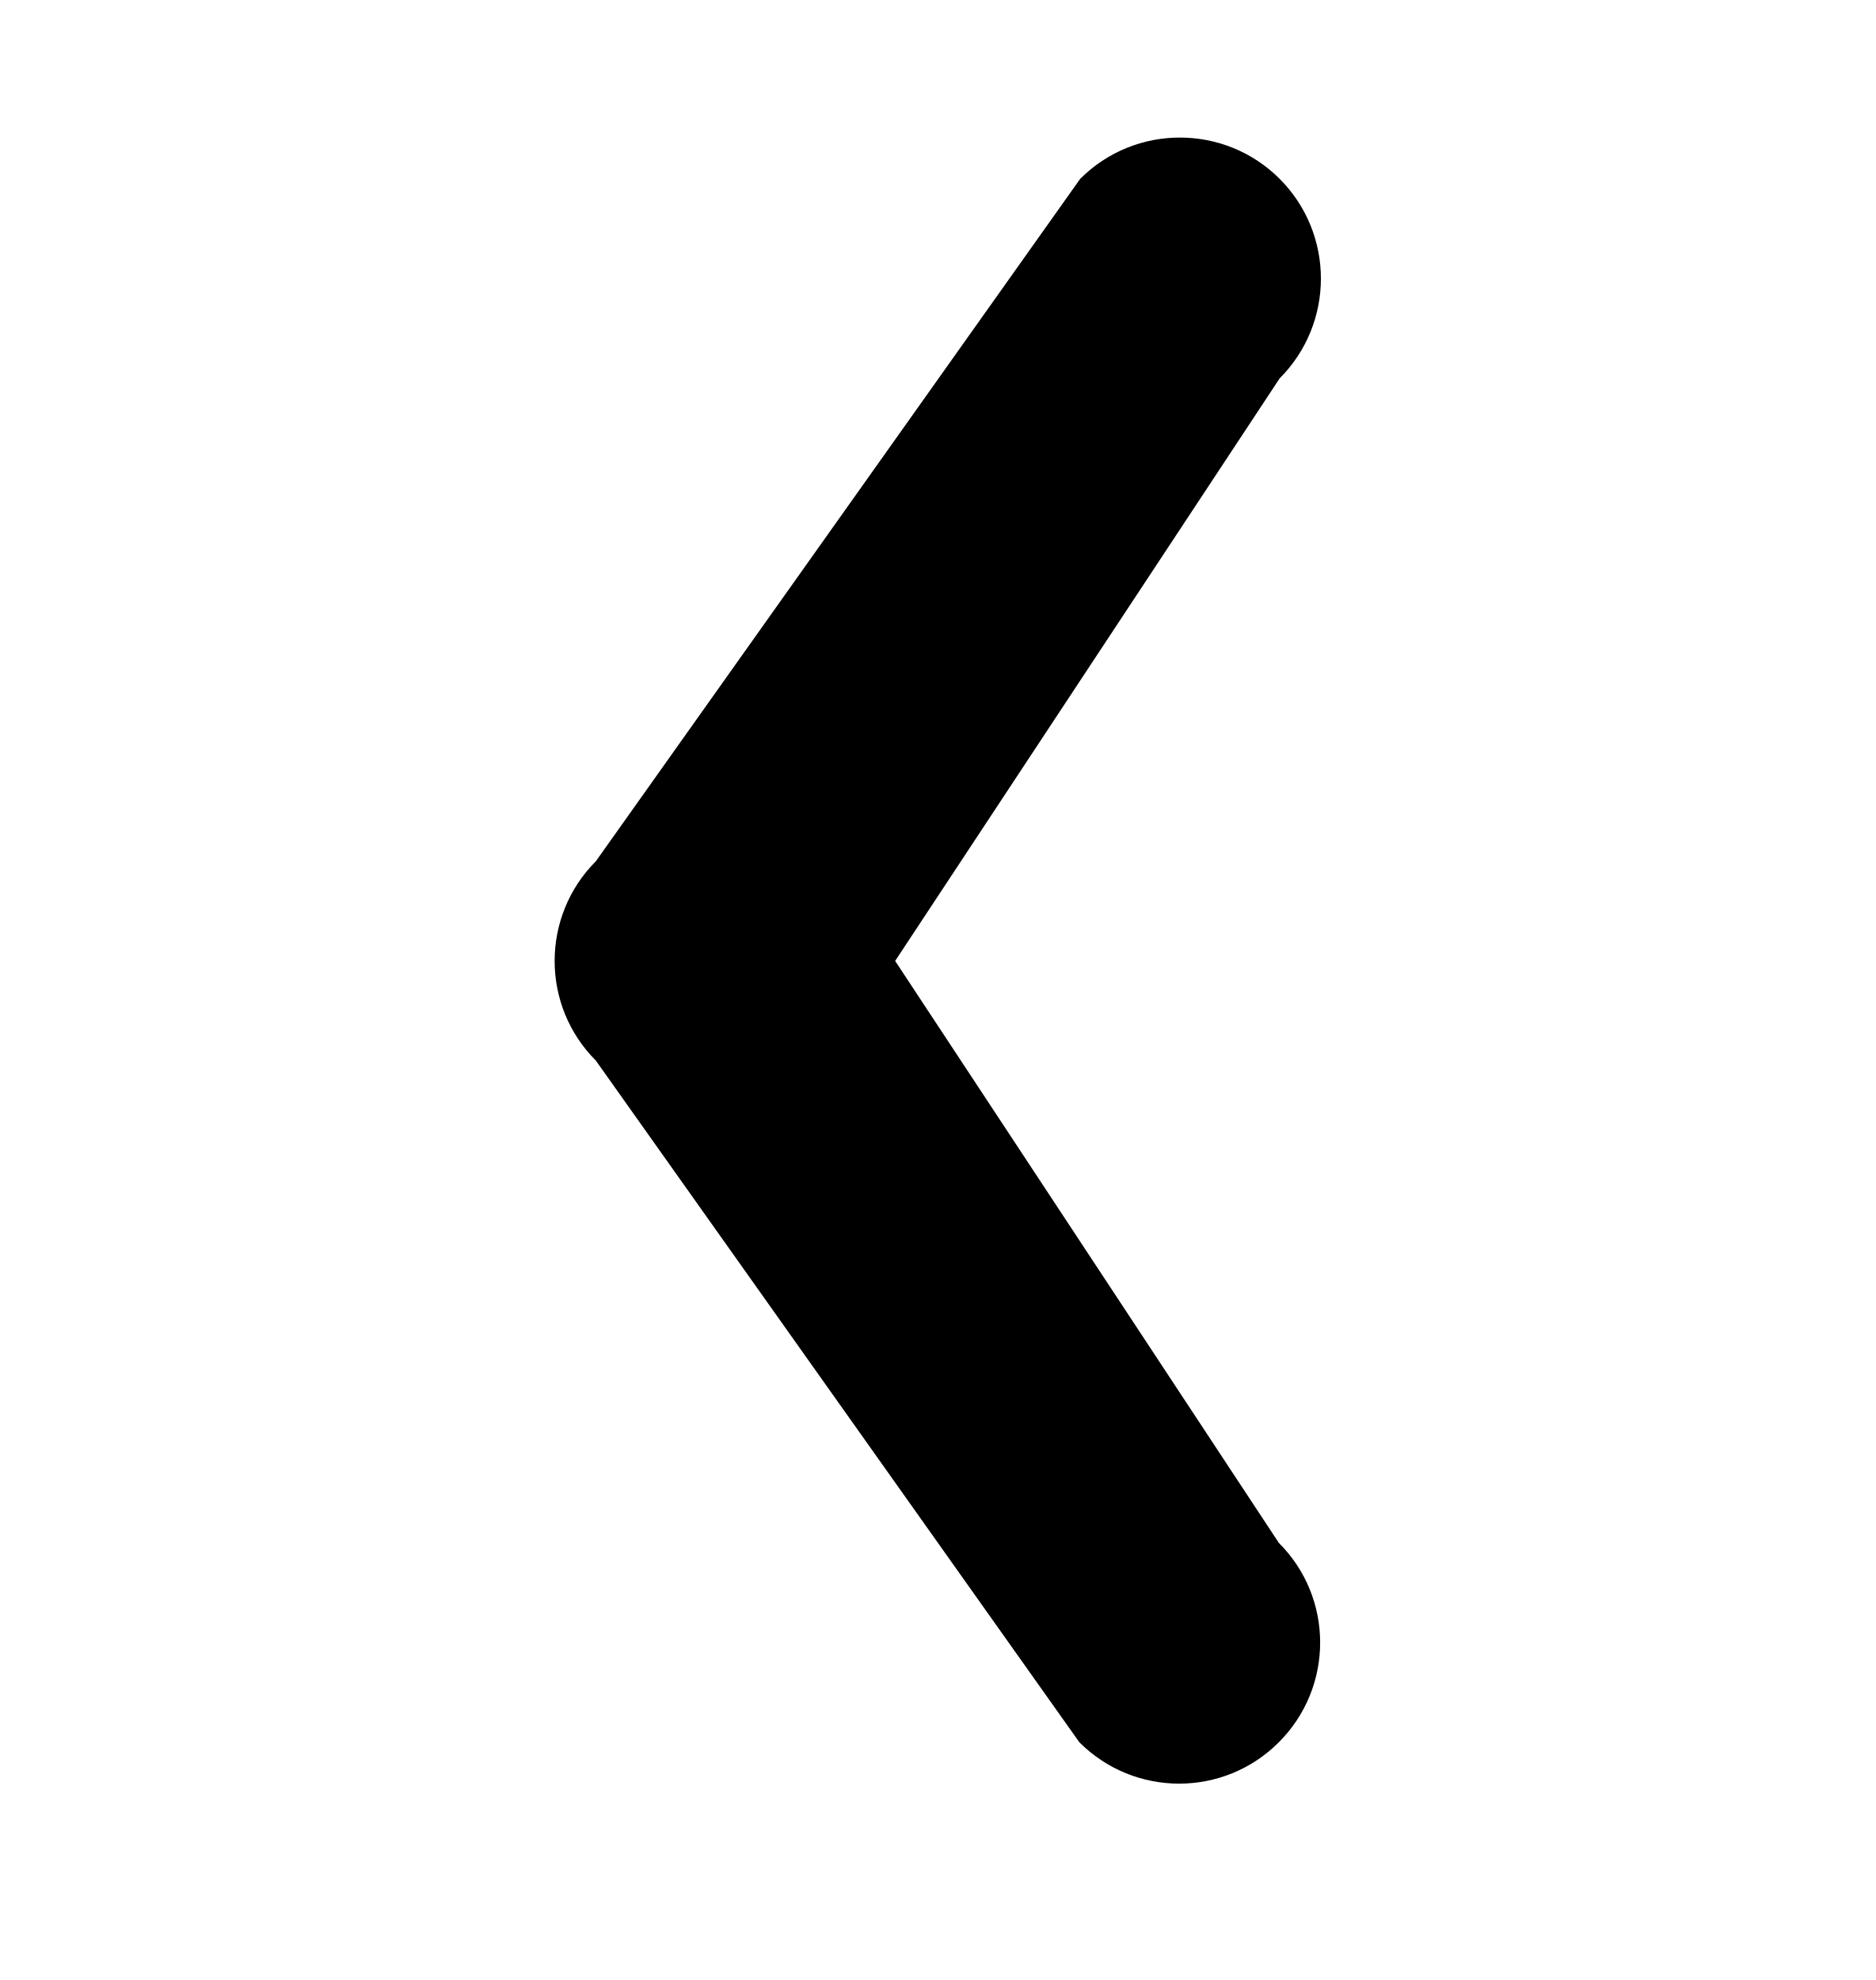
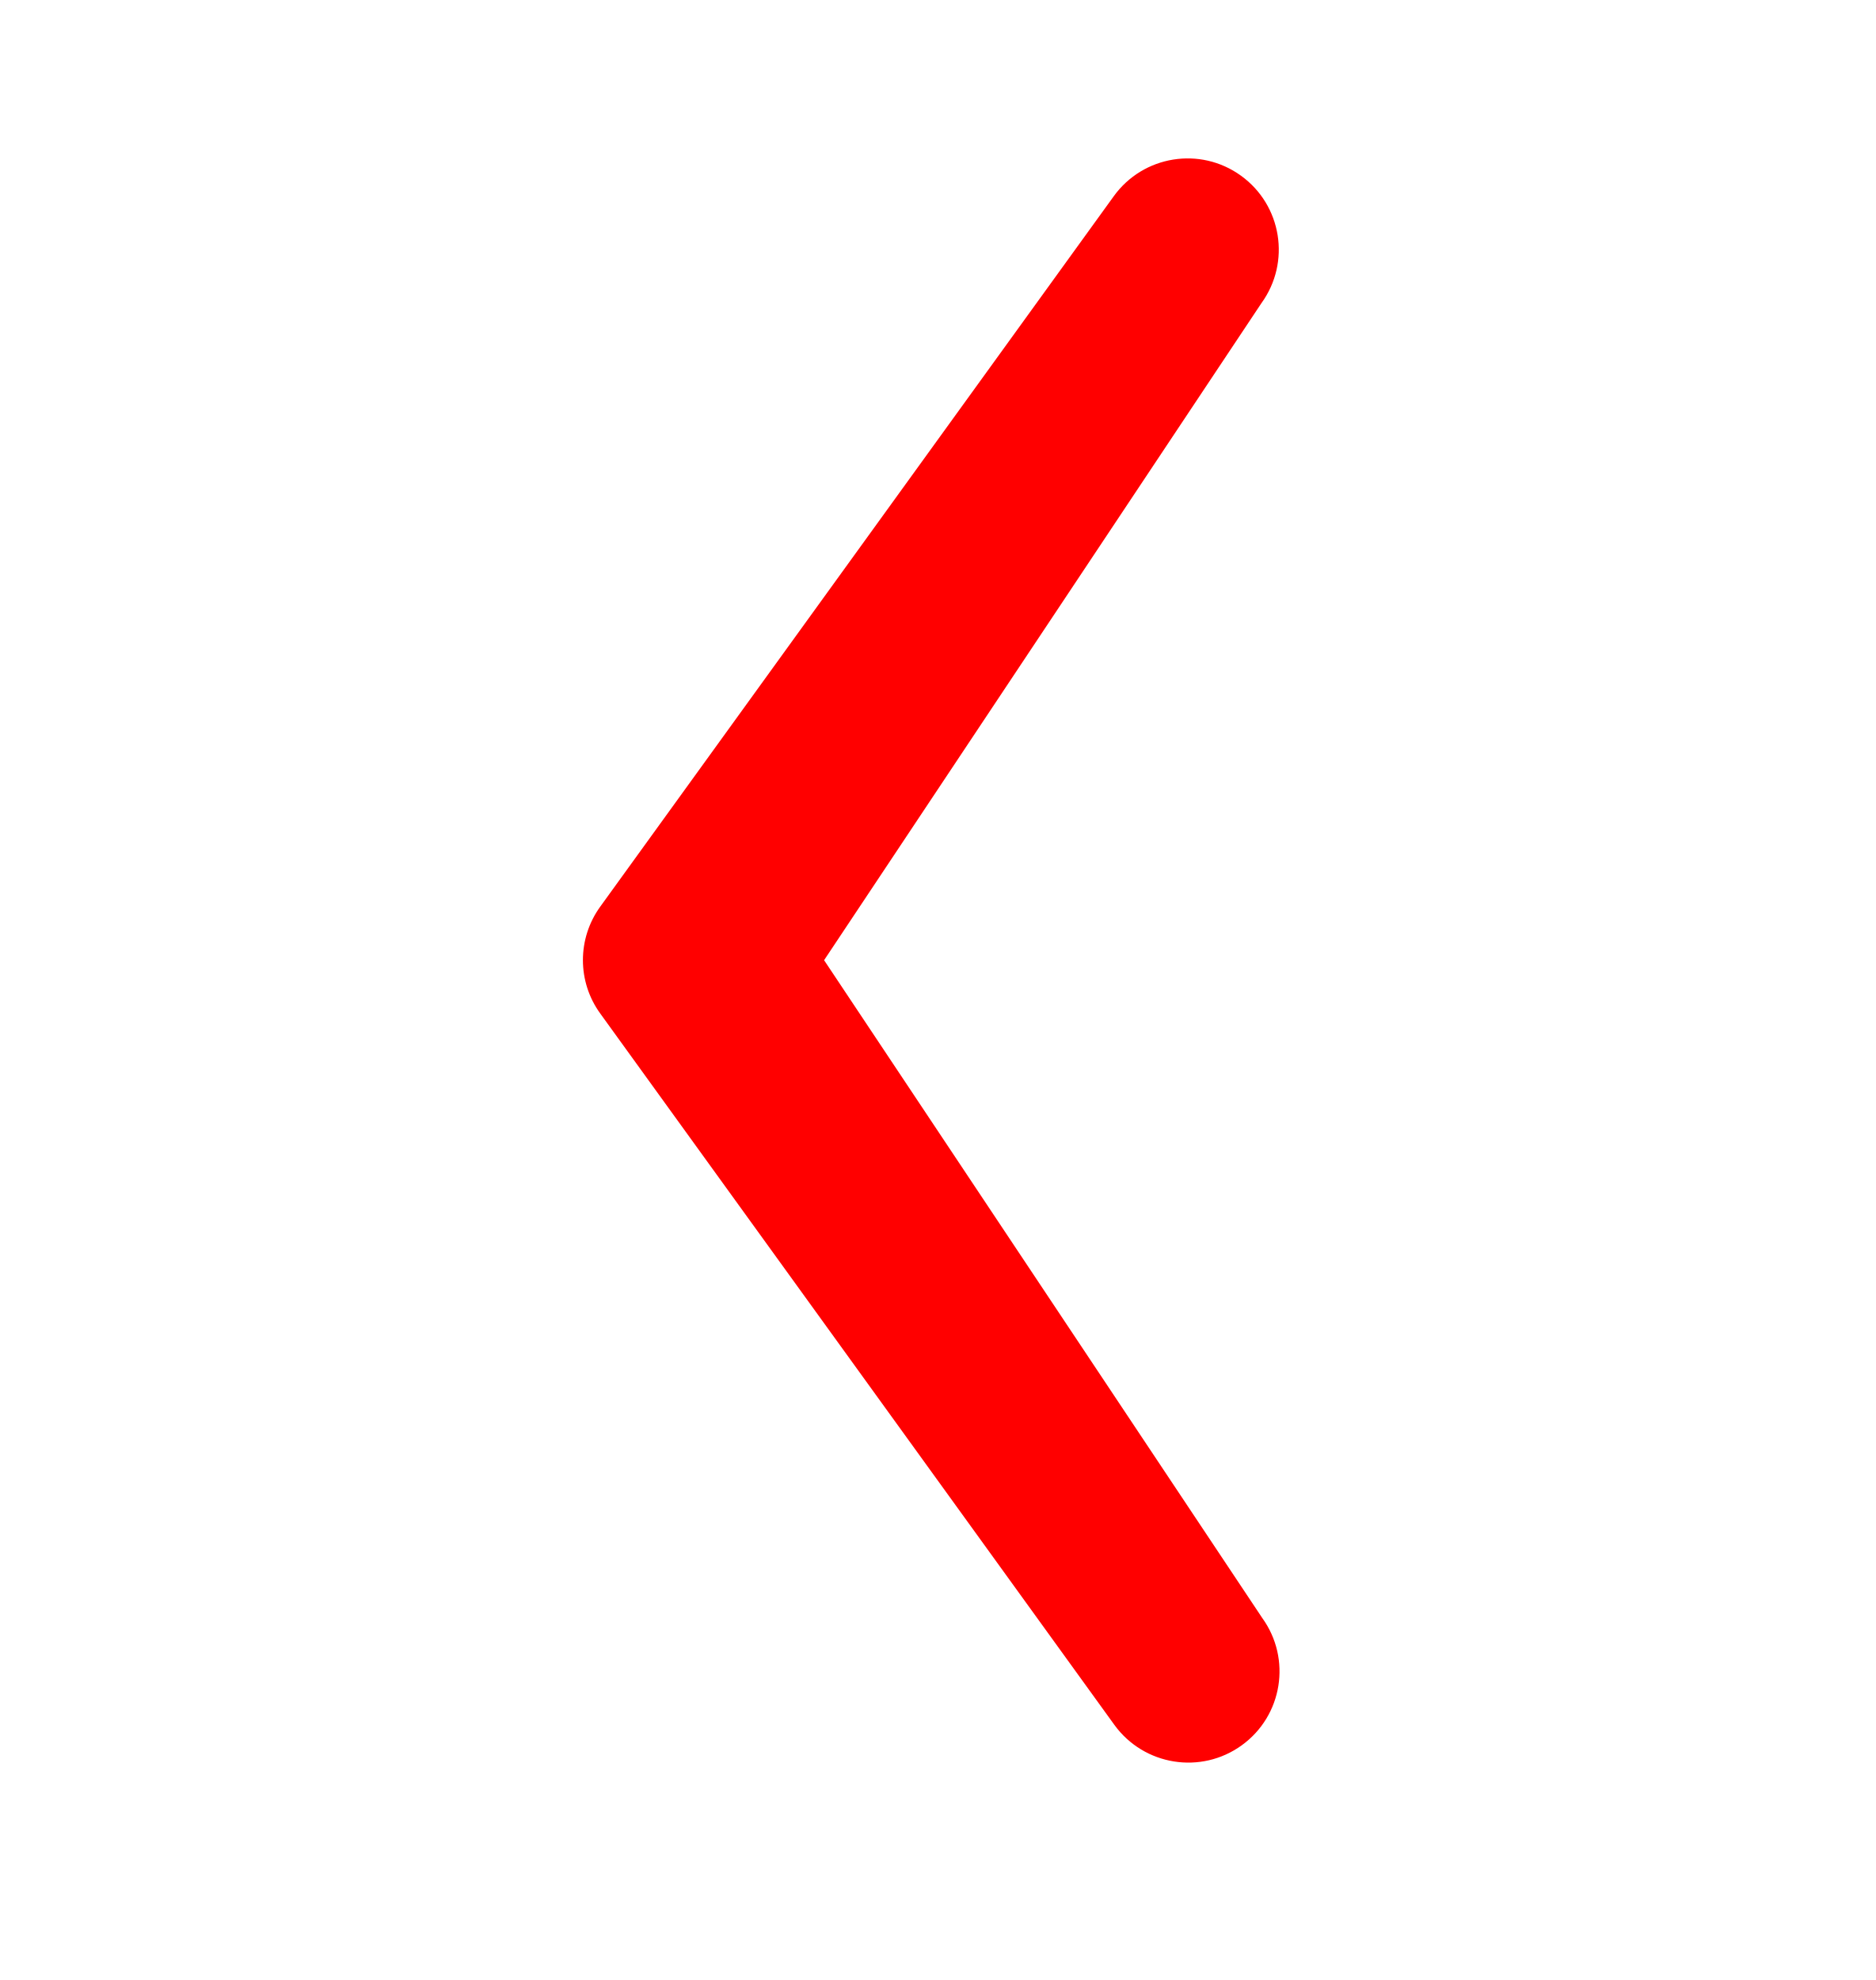
<svg xmlns="http://www.w3.org/2000/svg" width="18" height="19" viewBox="0 0 18 19" fill="none">
-   <path fill-rule="evenodd" clip-rule="evenodd" d="M10.359 16.719L5.719 10.178C5.191 9.65 5.191 8.793 5.719 8.264L10.367 1.716C10.895 1.188 11.752 1.188 12.281 1.716C12.809 2.245 12.809 3.102 12.281 3.631L8.591 9.221L12.273 14.805C12.802 15.333 12.802 16.19 12.273 16.719C11.745 17.248 10.888 17.248 10.359 16.719Z" fill="black" />
+   <path fill-rule="evenodd" clip-rule="evenodd" d="M11.91 1.686C11.519 1.403 10.972 1.491 10.689 1.883L5.76 8.701C5.539 9.007 5.539 9.421 5.761 9.726L10.695 16.552C10.979 16.943 11.526 17.031 11.917 16.748C12.309 16.465 12.397 15.918 12.114 15.526L7.909 9.214L12.107 2.908C12.39 2.516 12.302 1.969 11.91 1.686Z" fill="#FF0000" />
</svg>
